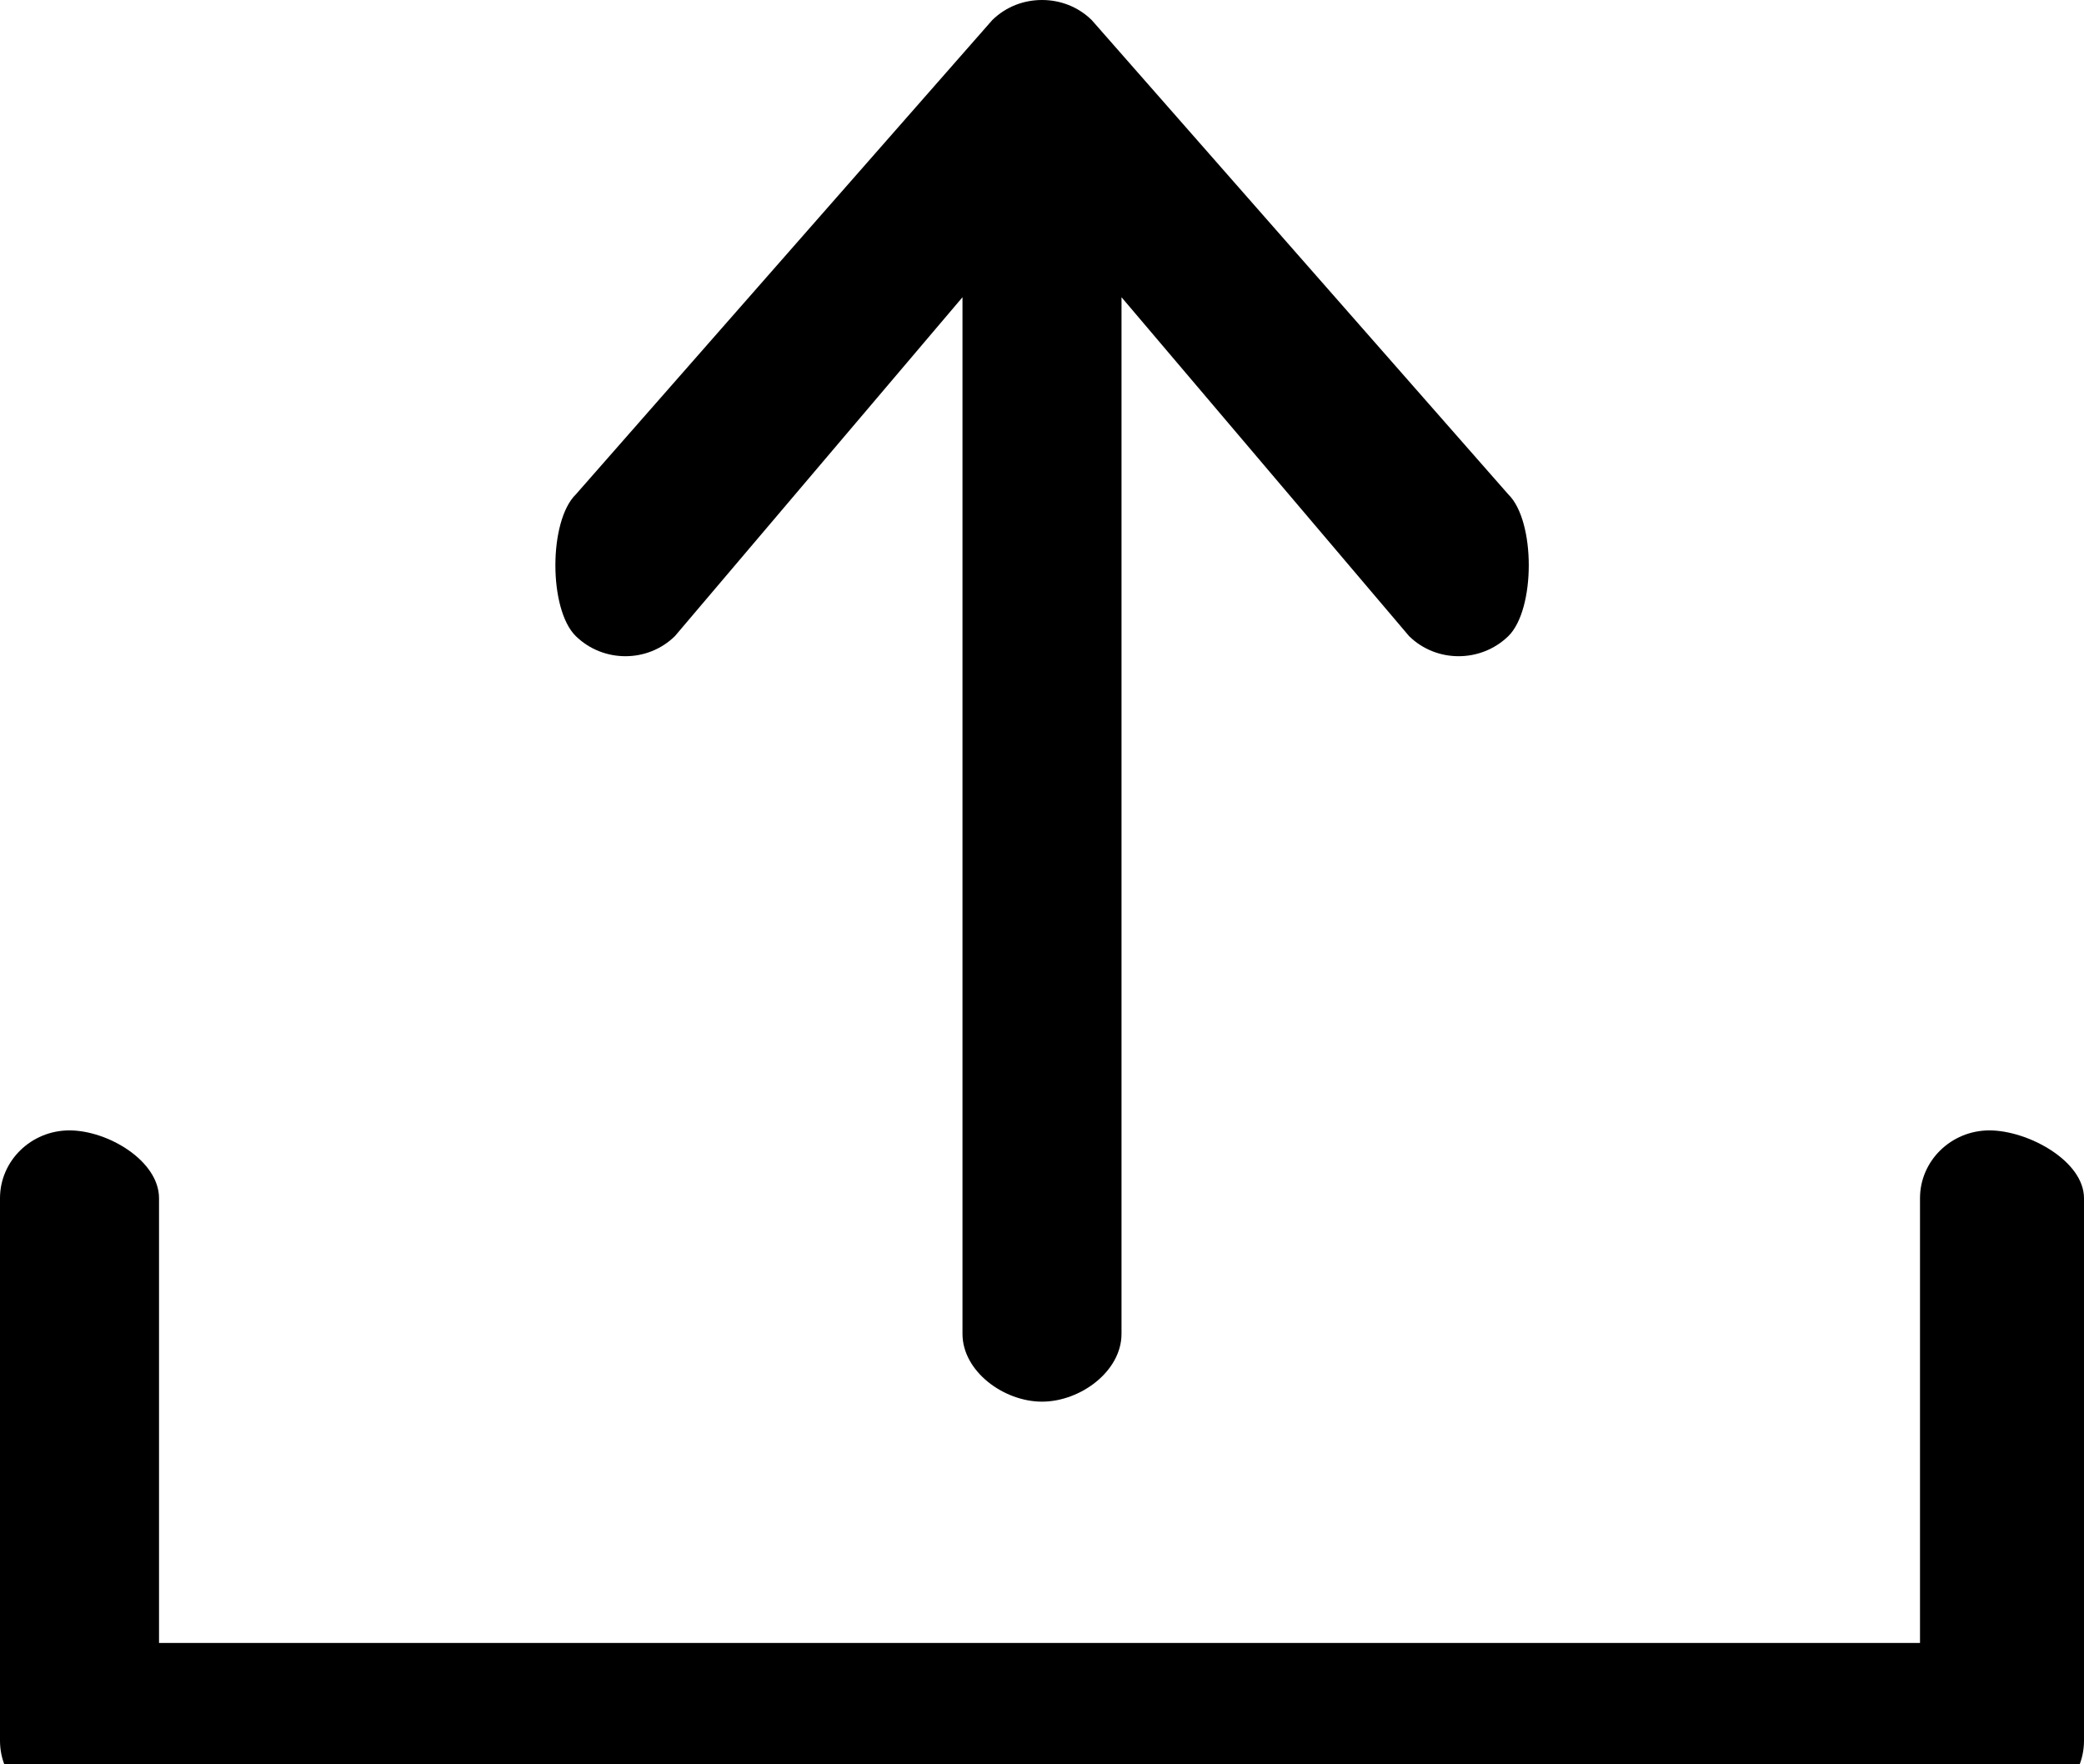
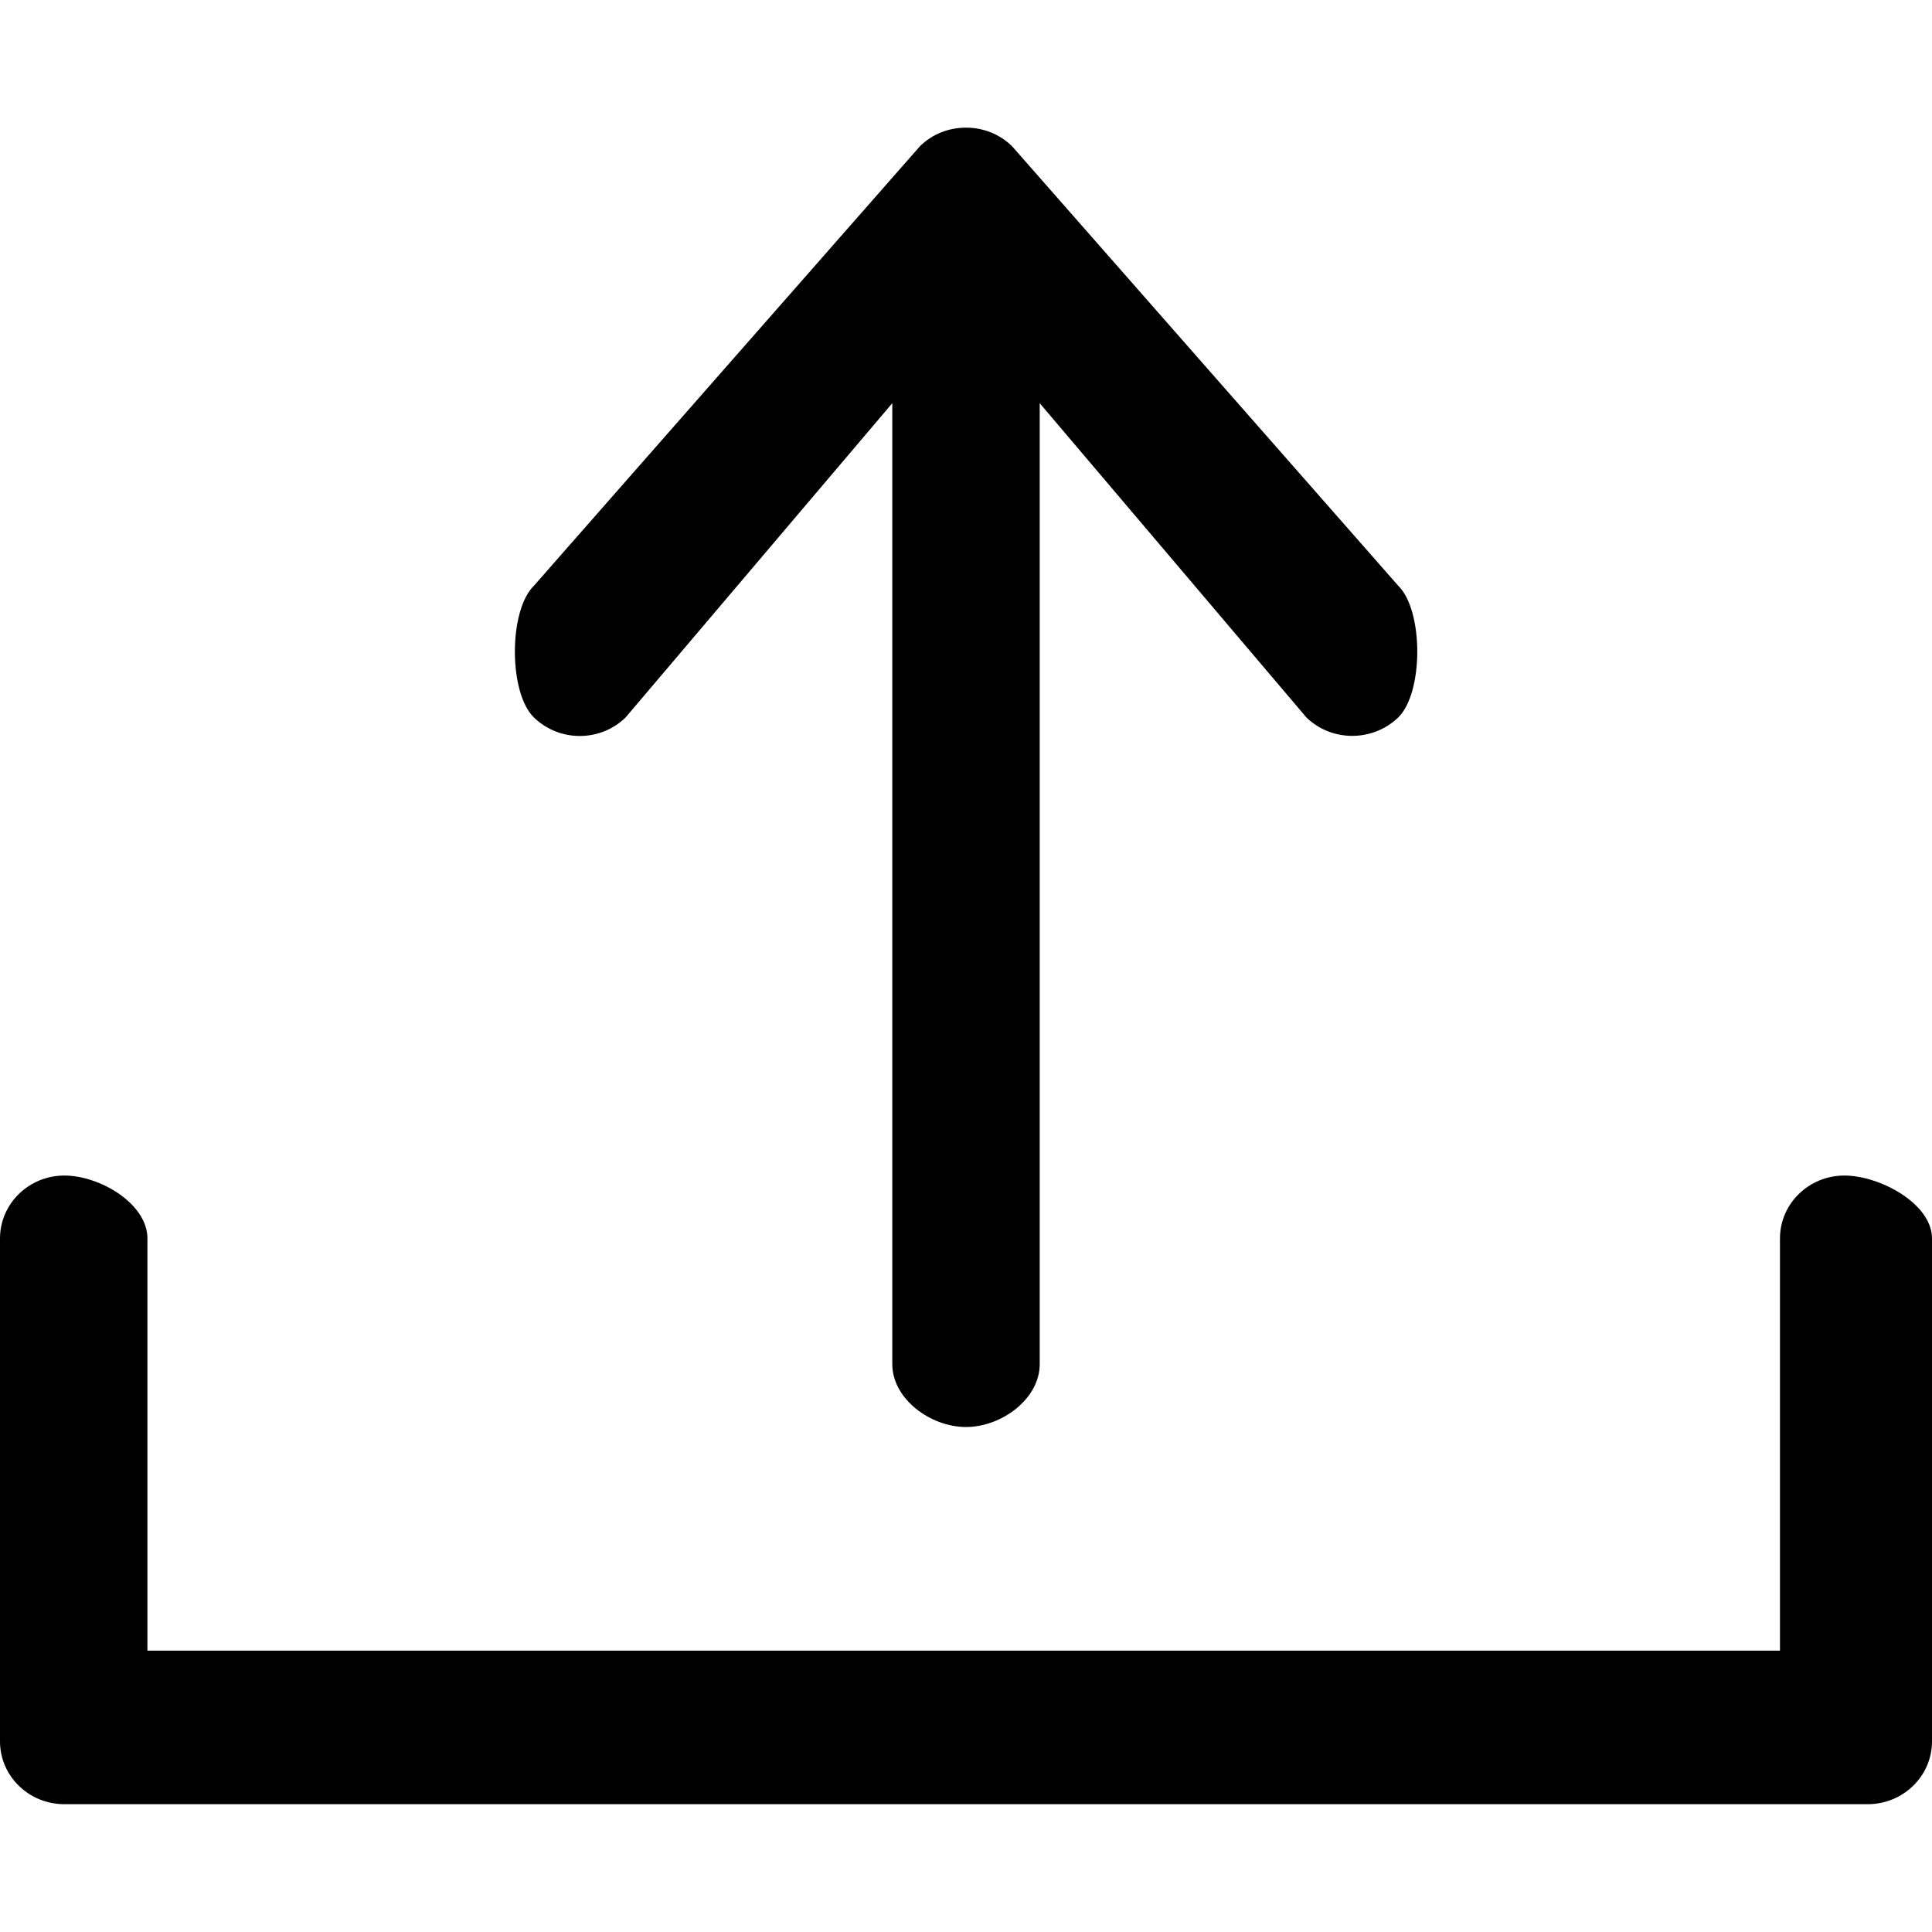
- <svg xmlns="http://www.w3.org/2000/svg" preserveAspectRatio="xMidYMid" width="13" height="11" viewBox="0 0 13 11">
-   <path d="M12.410,7.051 C12.171,7.051 11.977,7.241 11.977,7.474 C11.977,7.474 11.977,10.248 11.977,10.248 C11.977,10.248 0.992,10.248 0.992,10.248 C0.992,10.248 0.992,7.474 0.992,7.474 C0.992,7.241 0.673,7.051 0.433,7.051 C0.194,7.051 0.000,7.241 0.000,7.474 C0.000,7.474 0.000,10.858 0.000,10.858 C0.000,11.093 0.194,11.281 0.433,11.281 C0.433,11.281 12.567,11.281 12.567,11.281 C12.806,11.281 13.000,11.092 13.000,10.858 C13.000,10.858 13.000,7.474 13.000,7.474 C13.000,7.241 12.650,7.051 12.410,7.051 ZM4.210,3.968 C4.210,3.968 6.004,1.854 6.004,1.854 C6.004,1.854 6.004,8.320 6.004,8.320 C6.004,8.554 6.261,8.743 6.500,8.743 C6.739,8.743 6.996,8.554 6.996,8.320 C6.996,8.320 6.996,1.854 6.996,1.854 C6.996,1.854 8.790,3.968 8.790,3.968 C8.960,4.135 9.237,4.135 9.409,3.968 C9.579,3.801 9.579,3.250 9.409,3.084 C9.409,3.084 6.810,0.125 6.810,0.125 C6.724,0.041 6.613,0.000 6.500,0.000 C6.387,0.000 6.276,0.041 6.190,0.125 C6.190,0.125 3.592,3.084 3.592,3.084 C3.422,3.250 3.422,3.802 3.592,3.968 C3.763,4.135 4.040,4.135 4.210,3.968 Z" />
+ <svg xmlns="http://www.w3.org/2000/svg" preserveAspectRatio="xMidYMid" width="13" height="13" viewBox="0 0 13 13">
+   <defs>
+     <clipPath id="clip-path-1">
+       <rect x="-1377" y="-1520.72" width="3296" height="2238" />
+     </clipPath>
+   </defs>
+   <g clip-path="url(#clip-path-1)">
+     <path d="M12.567,11.280 L0.433,11.280 C0.194,11.280 0.000,11.091 0.000,10.857 L0.000,7.473 C0.000,7.240 0.194,7.050 0.433,7.050 C0.673,7.050 0.992,7.240 0.992,7.473 L0.992,10.247 L11.977,10.247 L11.977,7.473 C11.977,7.240 12.171,7.050 12.410,7.050 C12.650,7.050 13.000,7.240 13.000,7.473 L13.000,10.857 C13.000,11.091 12.806,11.280 12.567,11.280 ZM6.500,8.742 C6.261,8.742 6.004,8.553 6.004,8.319 L6.004,1.853 L4.210,3.967 C4.040,4.134 3.763,4.134 3.592,3.967 C3.422,3.801 3.422,3.249 3.592,3.082 L6.190,0.124 C6.275,0.040 6.387,-0.001 6.500,-0.001 C6.613,-0.001 6.724,0.040 6.810,0.124 L9.409,3.082 C9.579,3.249 9.579,3.800 9.409,3.967 C9.237,4.133 8.960,4.133 8.790,3.967 L6.996,1.853 L6.996,8.319 C6.996,8.553 6.739,8.742 6.500,8.742 Z" transform="translate(0 0.86)" />
+   </g>
</svg>
